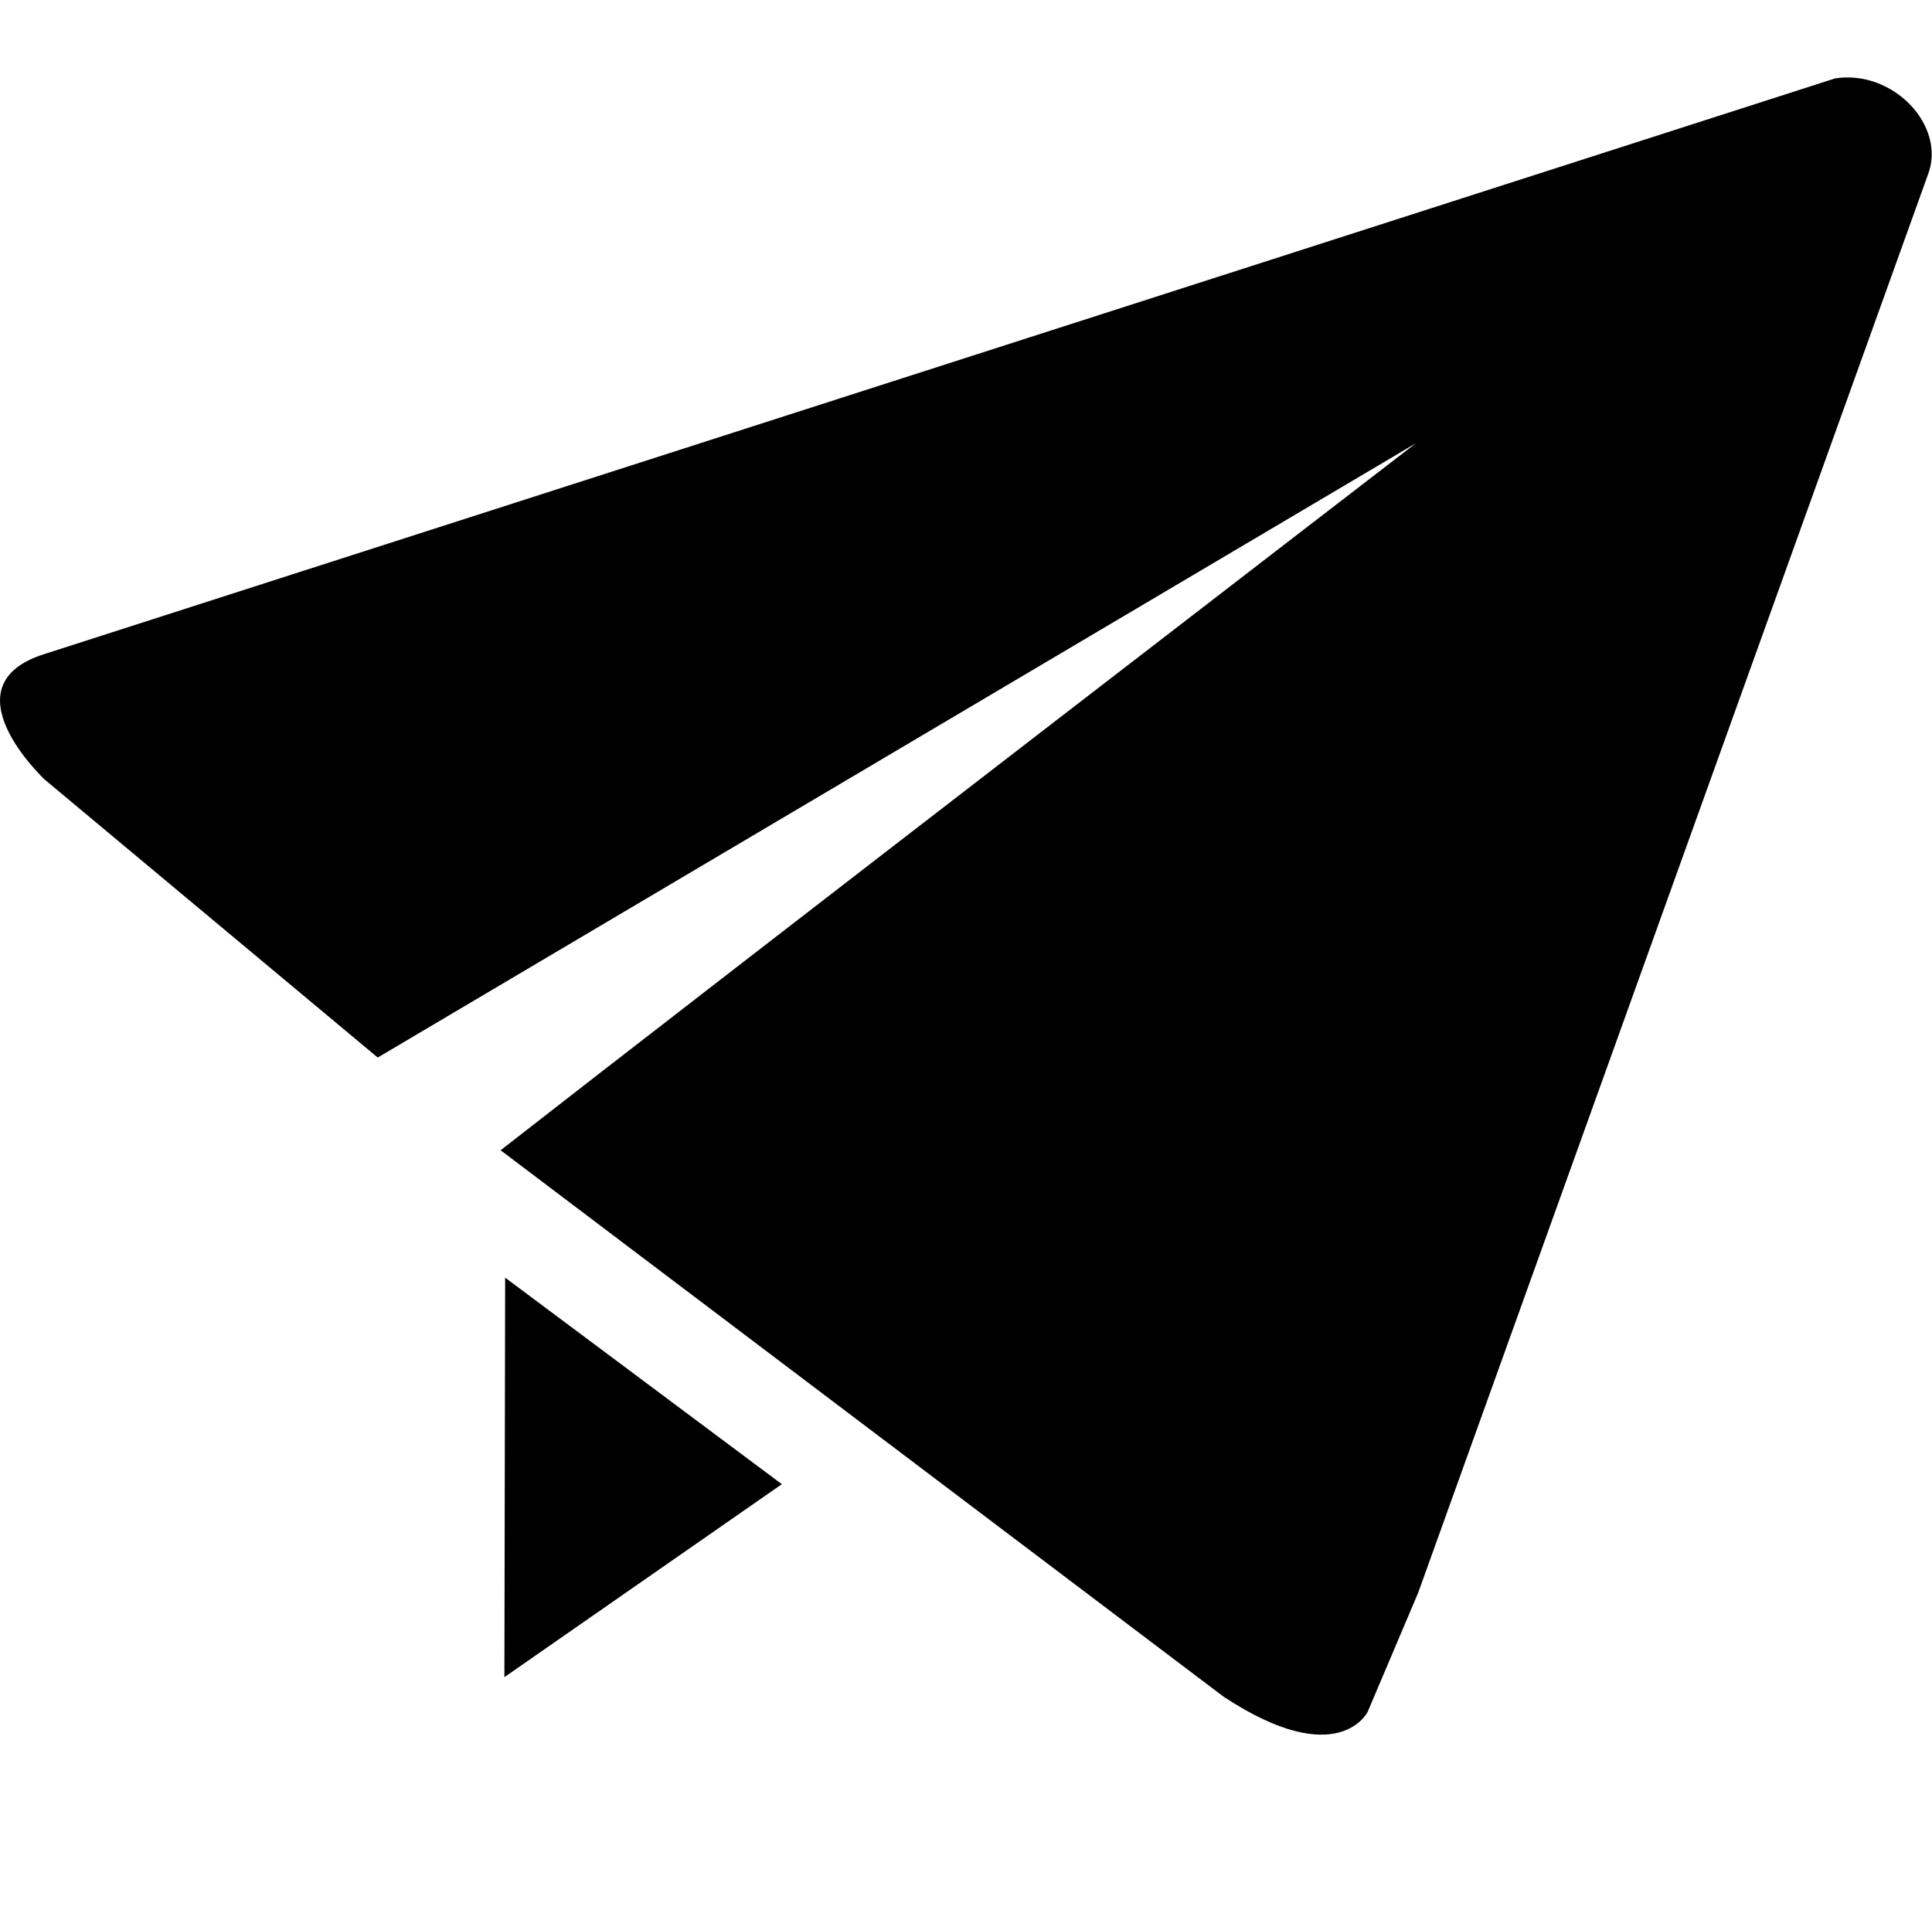
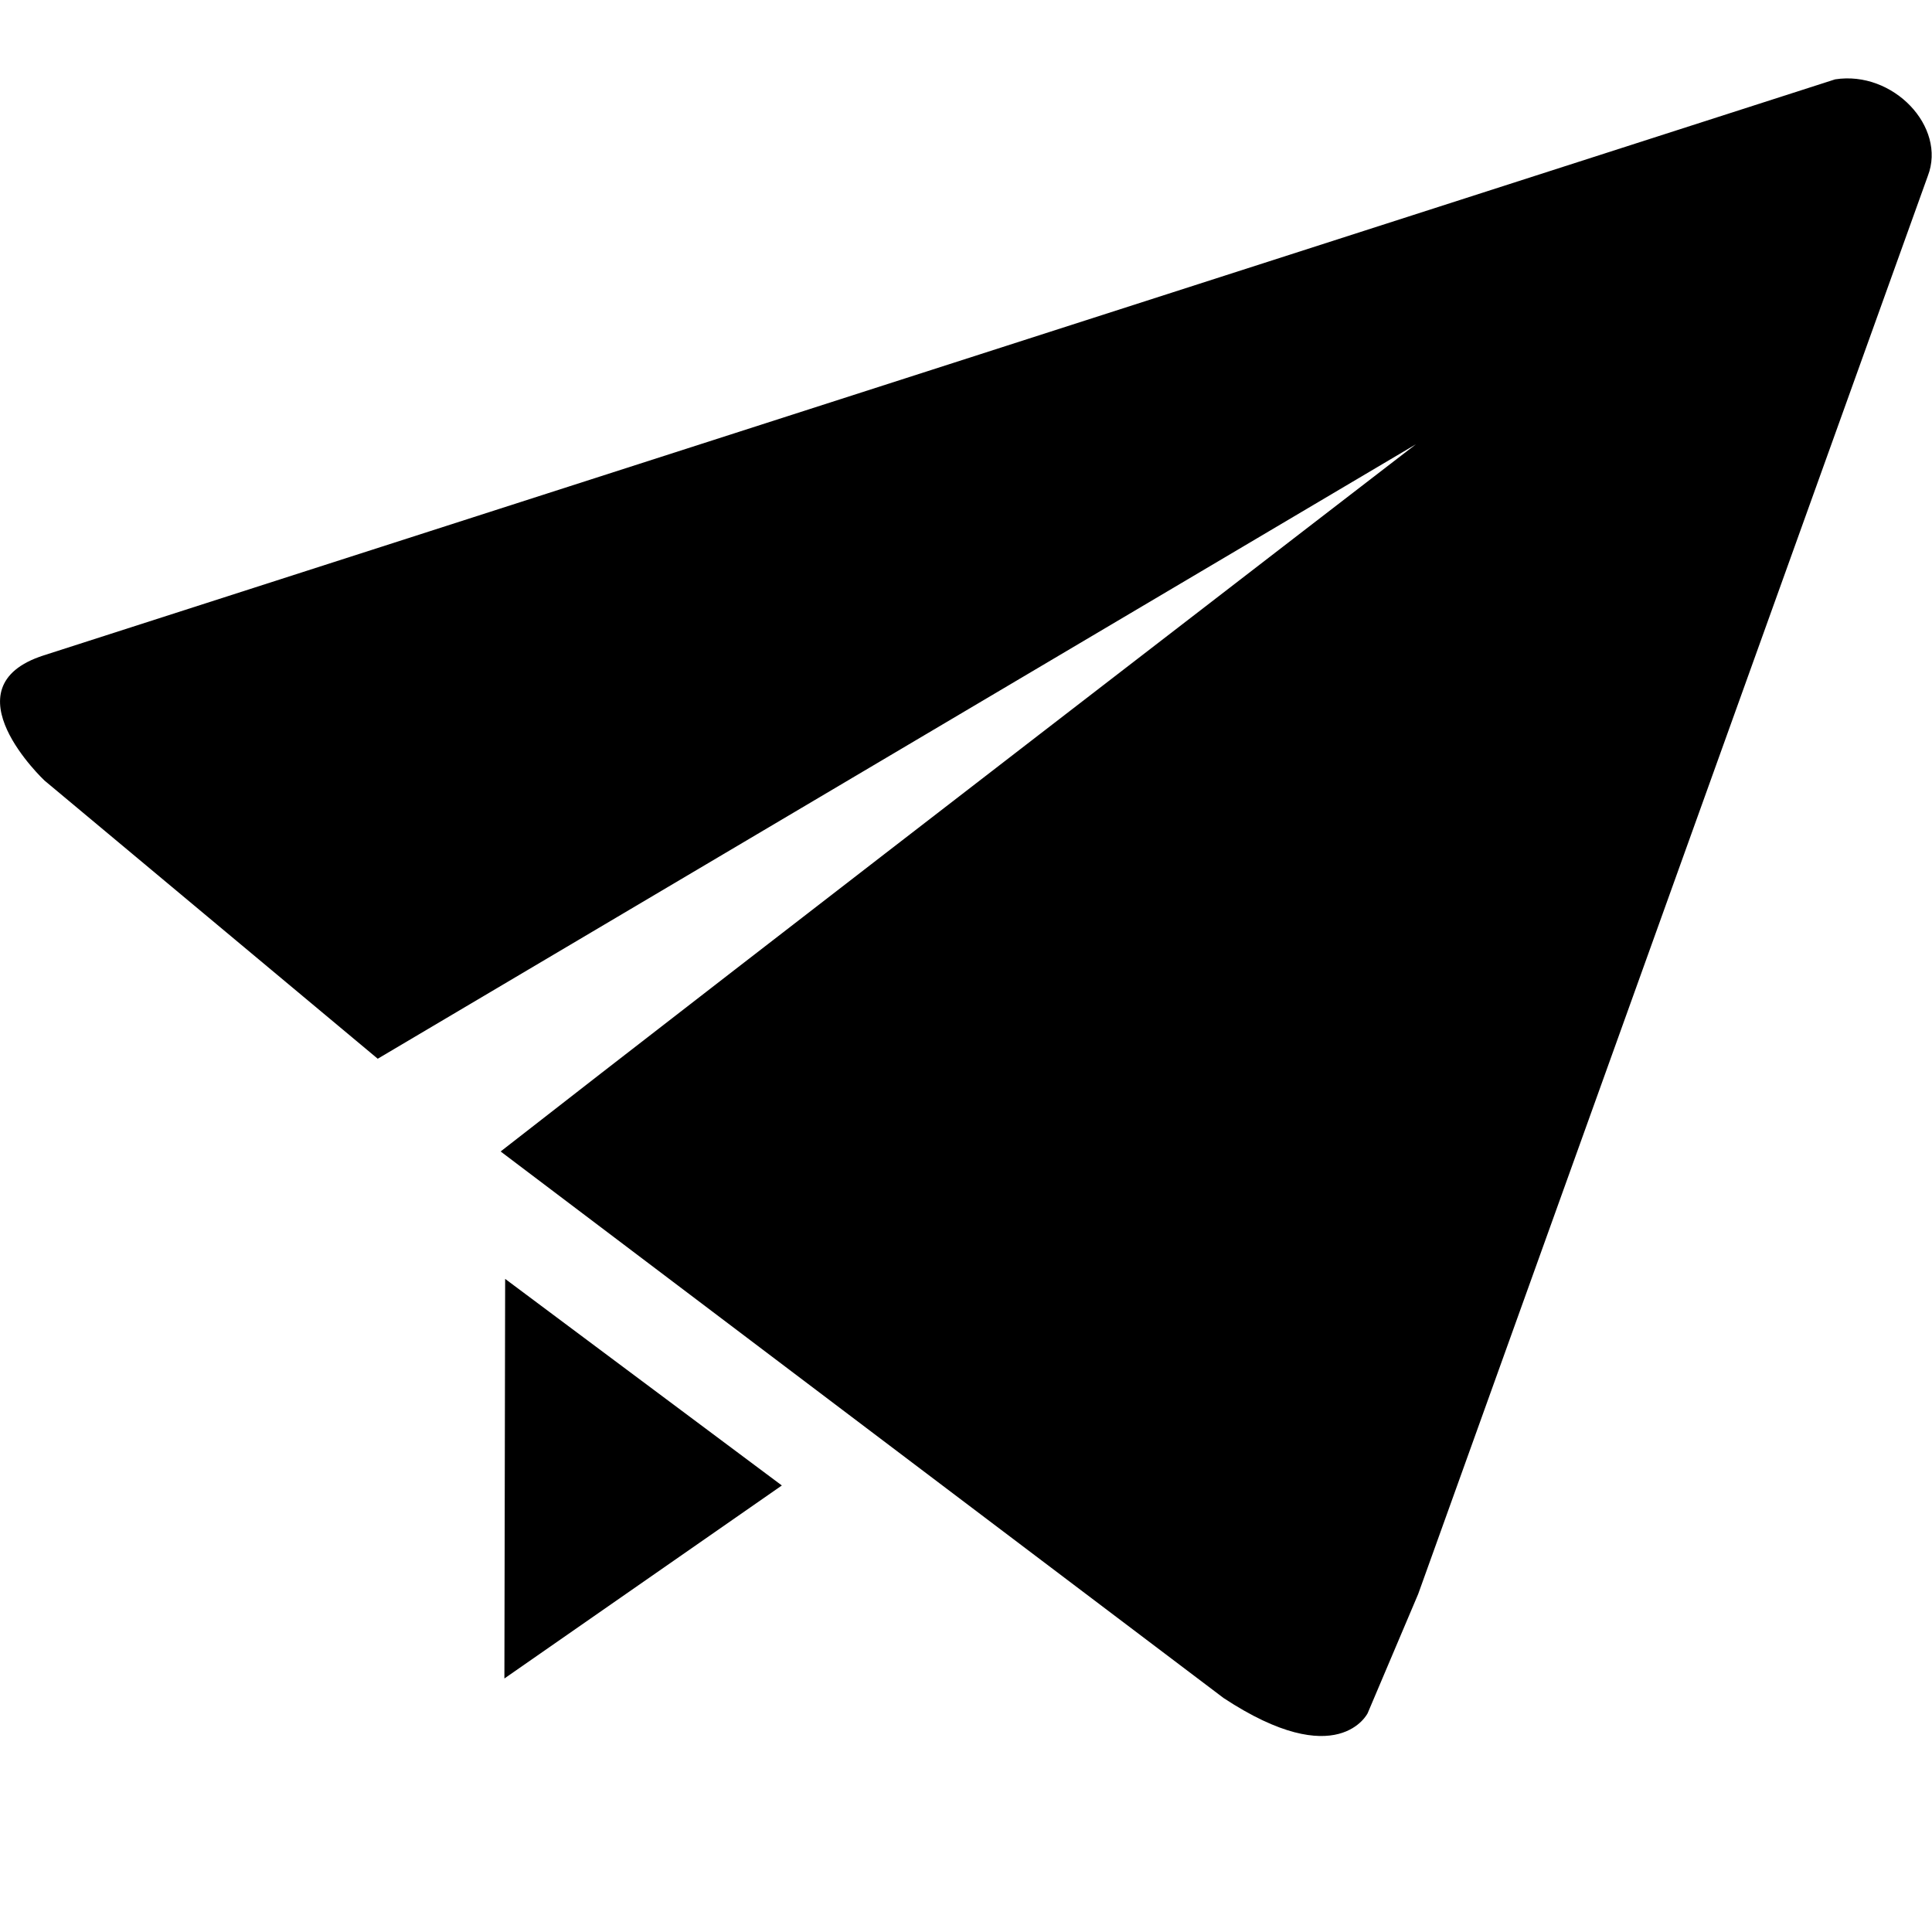
- <svg xmlns="http://www.w3.org/2000/svg" t="1700467176313" class="icon" viewBox="0 0 1025 1024" version="1.1" p-id="20549" width="128.125" height="128">
+ <svg xmlns="http://www.w3.org/2000/svg" t="1700467176313" class="icon" viewBox="0 0 1025 1024" version="1.1" p-id="20549" width="200" height="200">
  <path d="M23.2 347.2c-52.4 16.8 0.4 66.4 0.4 66.4l176.8 147.6 550.8-326c0 0-372 286.4-485.6 375.2l383.6 290c60.8 40 76.4 8 76.4 8l26.8-63.2 270.4-752.4c10-26-18.4-56-49.2-51.2L23.2 347.2 23.2 347.2M414.8 787.6l-146.8-109.6-0.4 212L414.8 787.6 414.8 787.6M414.8 787.6" p-id="20550" />
</svg>
